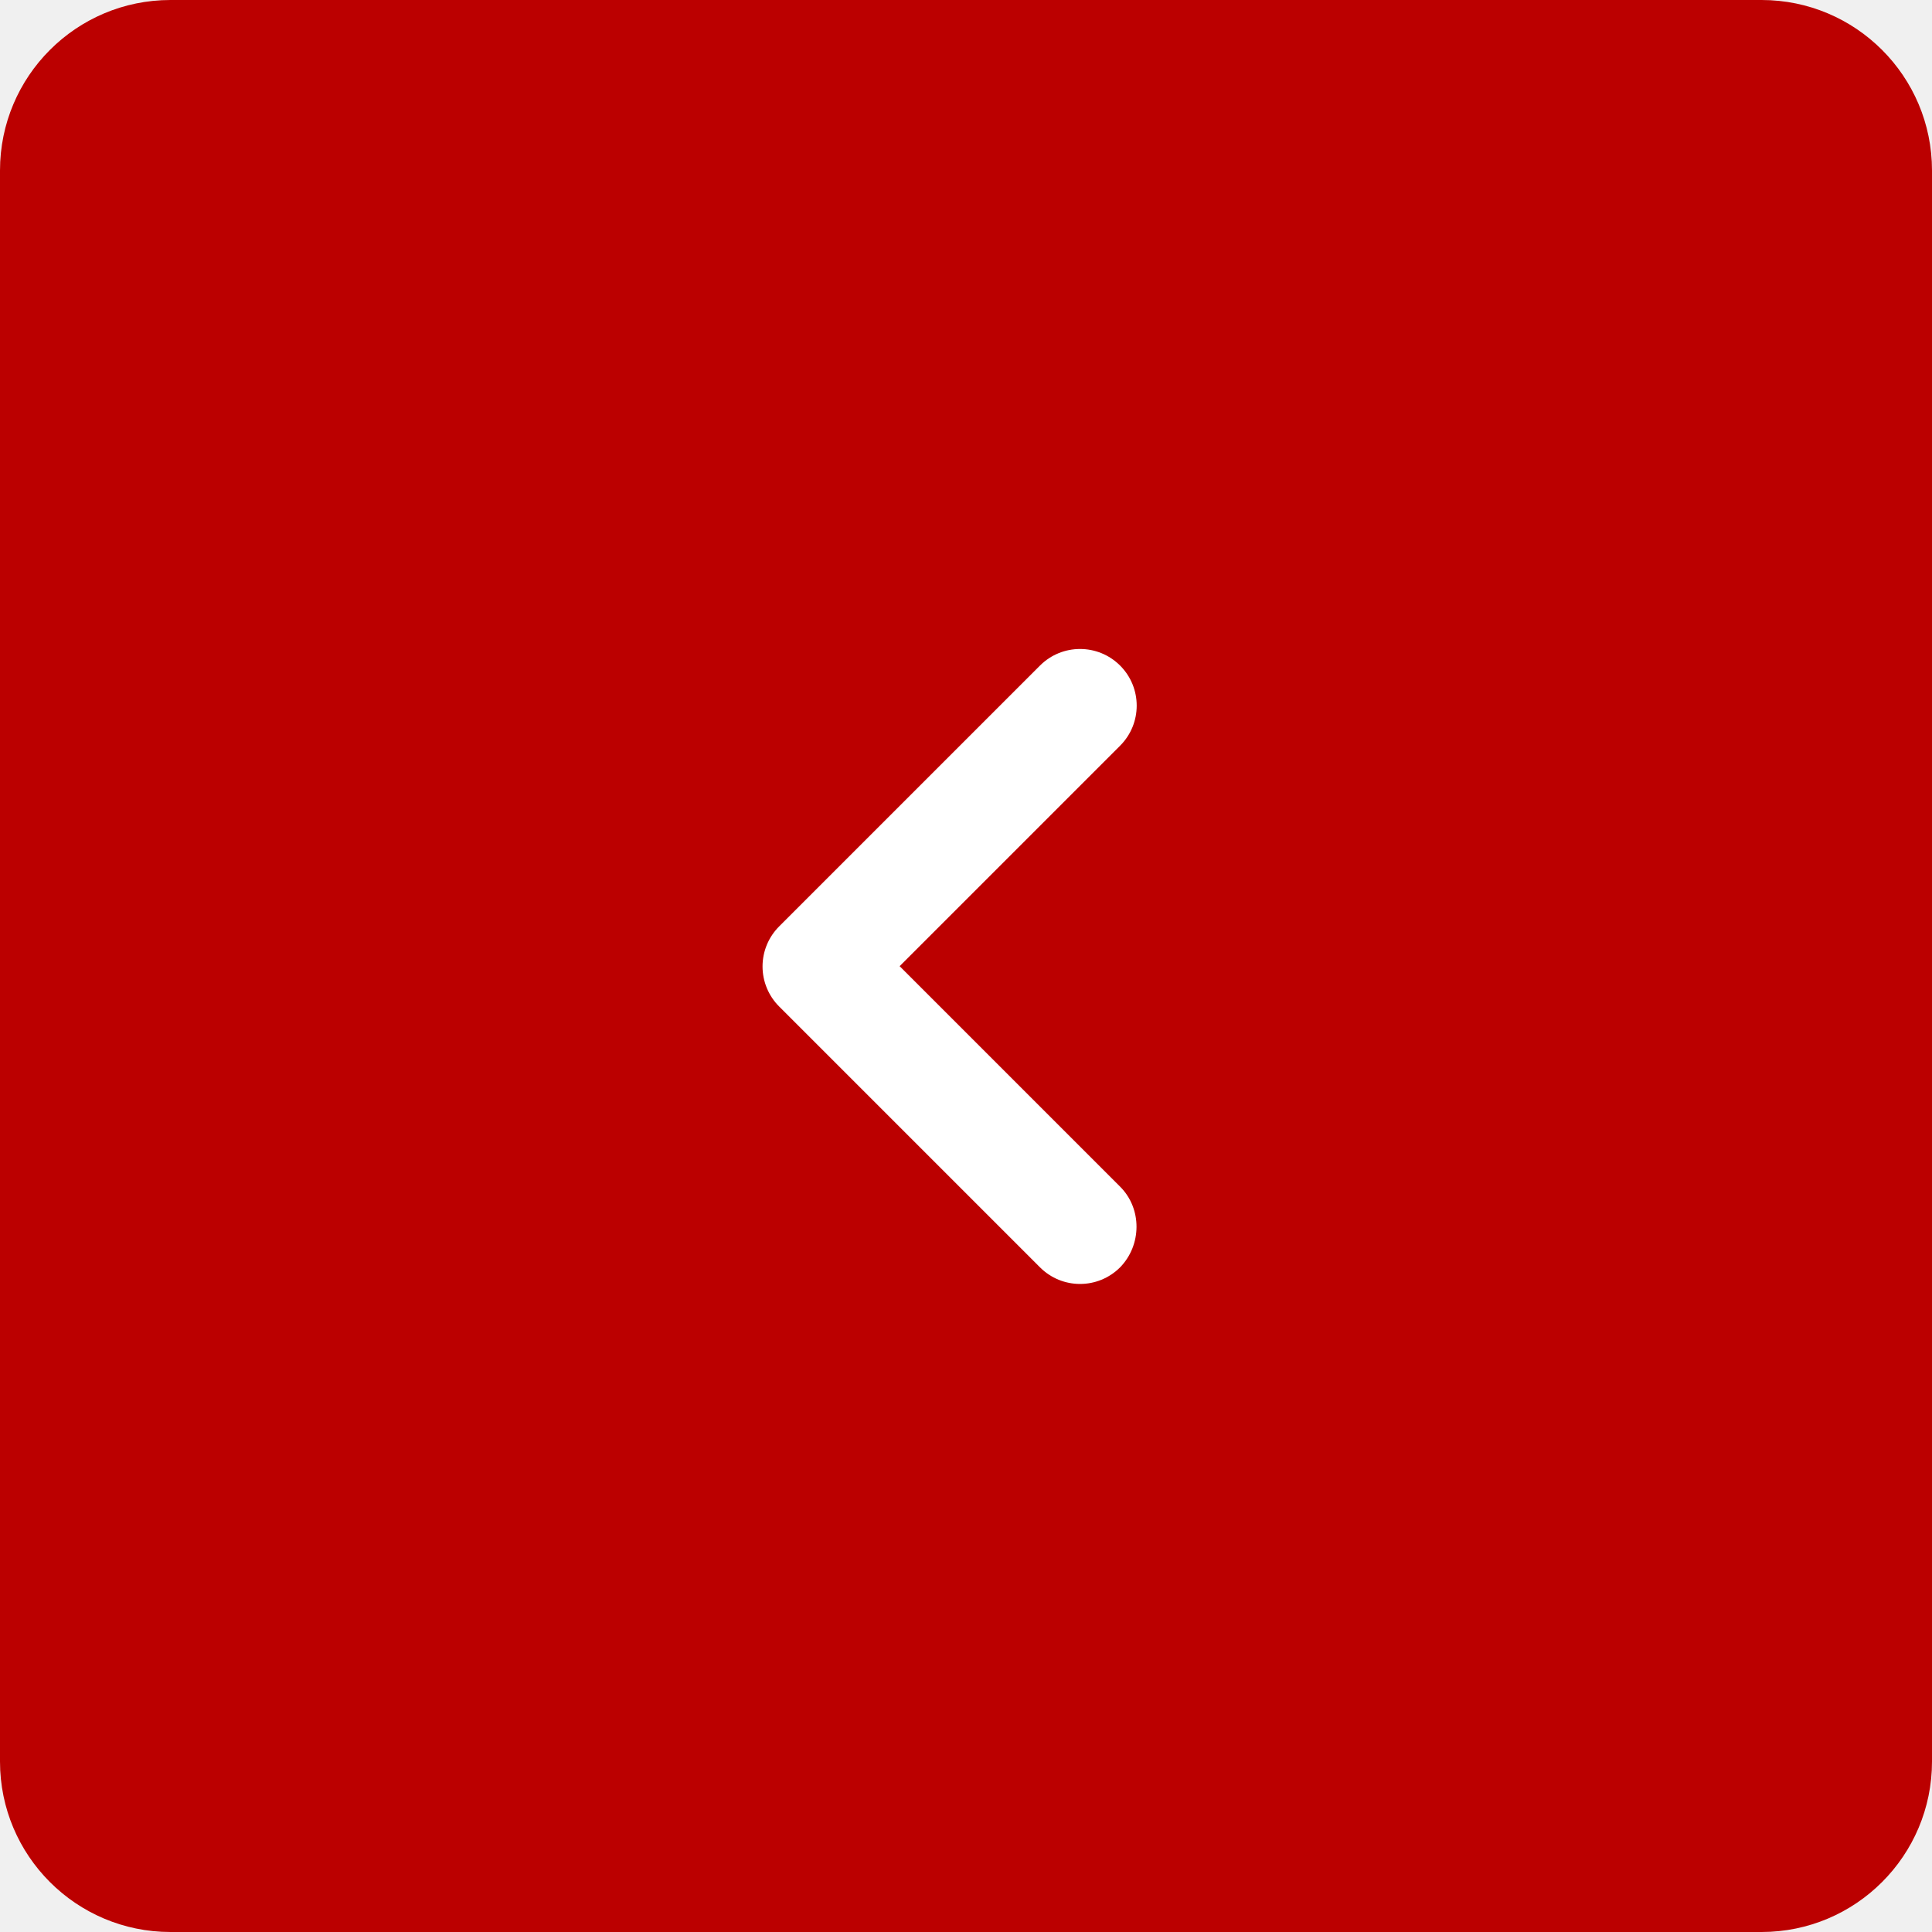
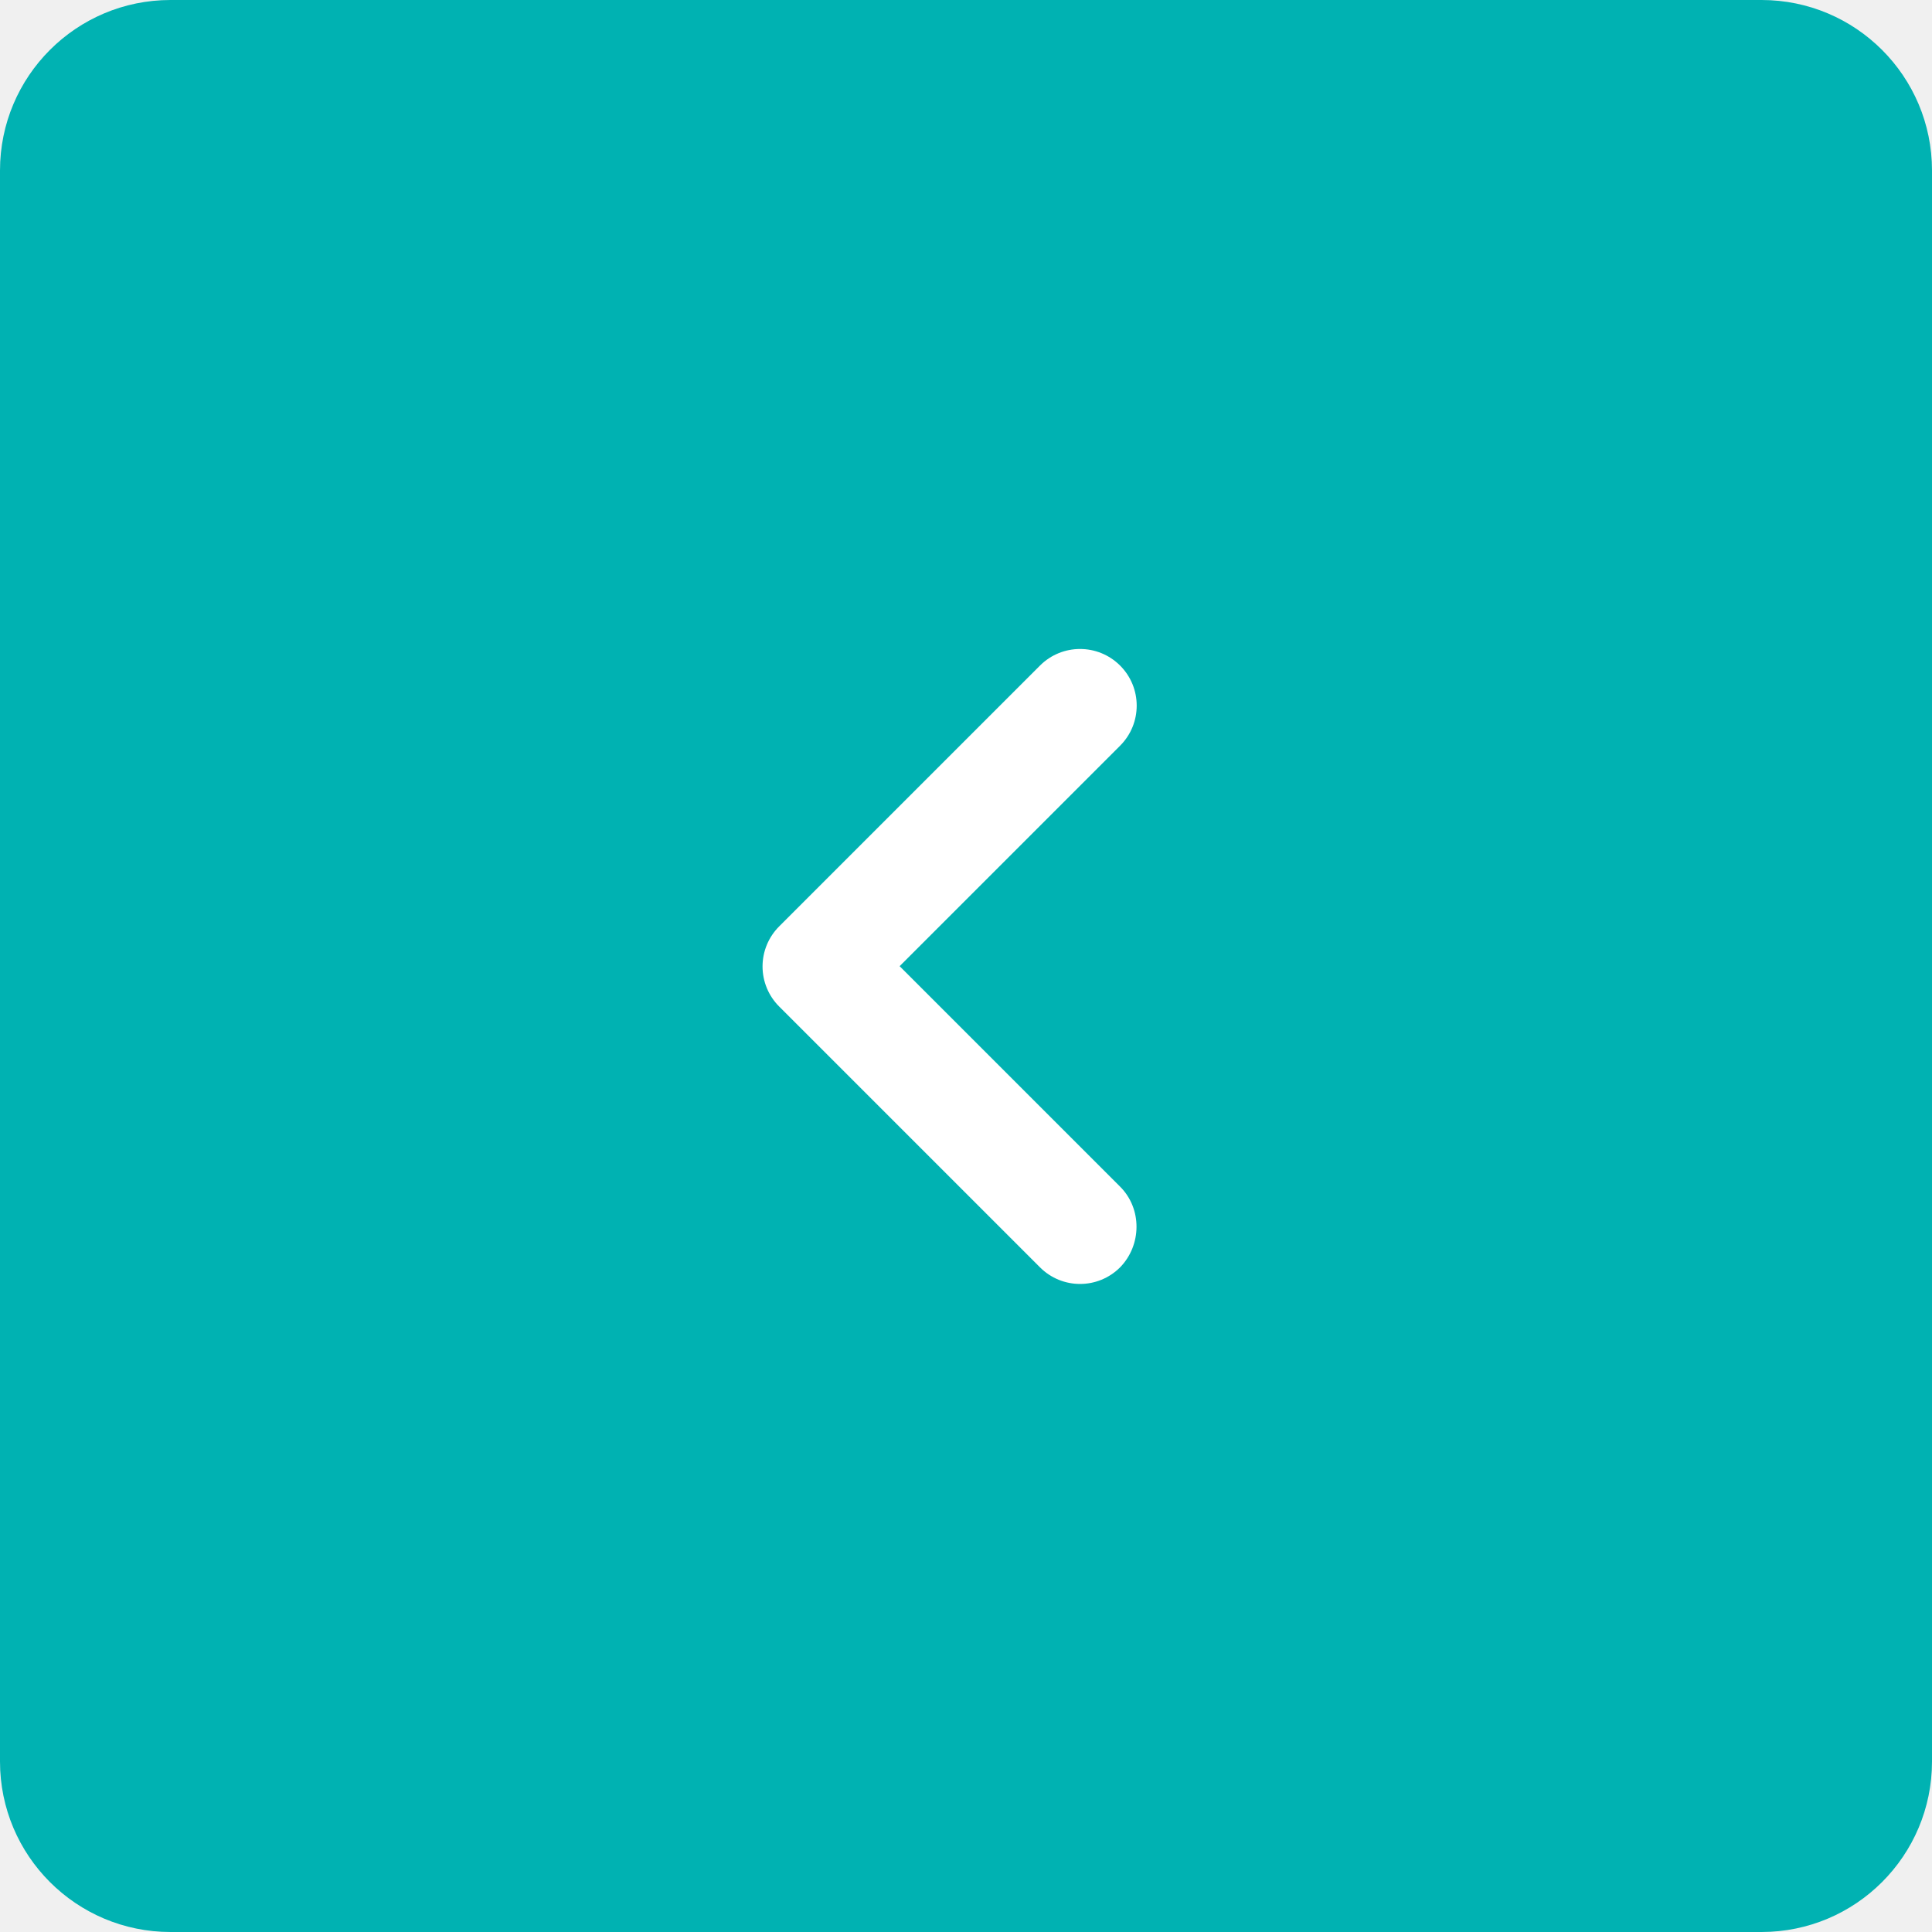
<svg xmlns="http://www.w3.org/2000/svg" width="34" height="34">
-   <path fill="#b00" d="M0 3a3 3 0 013-3h28a3 3 0 013 3v28a3 3 0 01-3 3H3a3 3 0 01-3-3z" />
+   <path fill="#00b2b2" d="M0 3a3 3 0 013-3h28a3 3 0 013 3v28a3 3 0 01-3 3H3a3 3 0 01-3-3z" />
  <path fill="#fff" d="M19.712 20.883l-3.88-3.88 3.88-3.88a.996.996 0 10-1.41-1.41l-4.59 4.59a.996.996 0 000 1.41l4.59 4.59c.39.39 1.02.39 1.41 0 .38-.39.39-1.03 0-1.42z" />
</svg>
